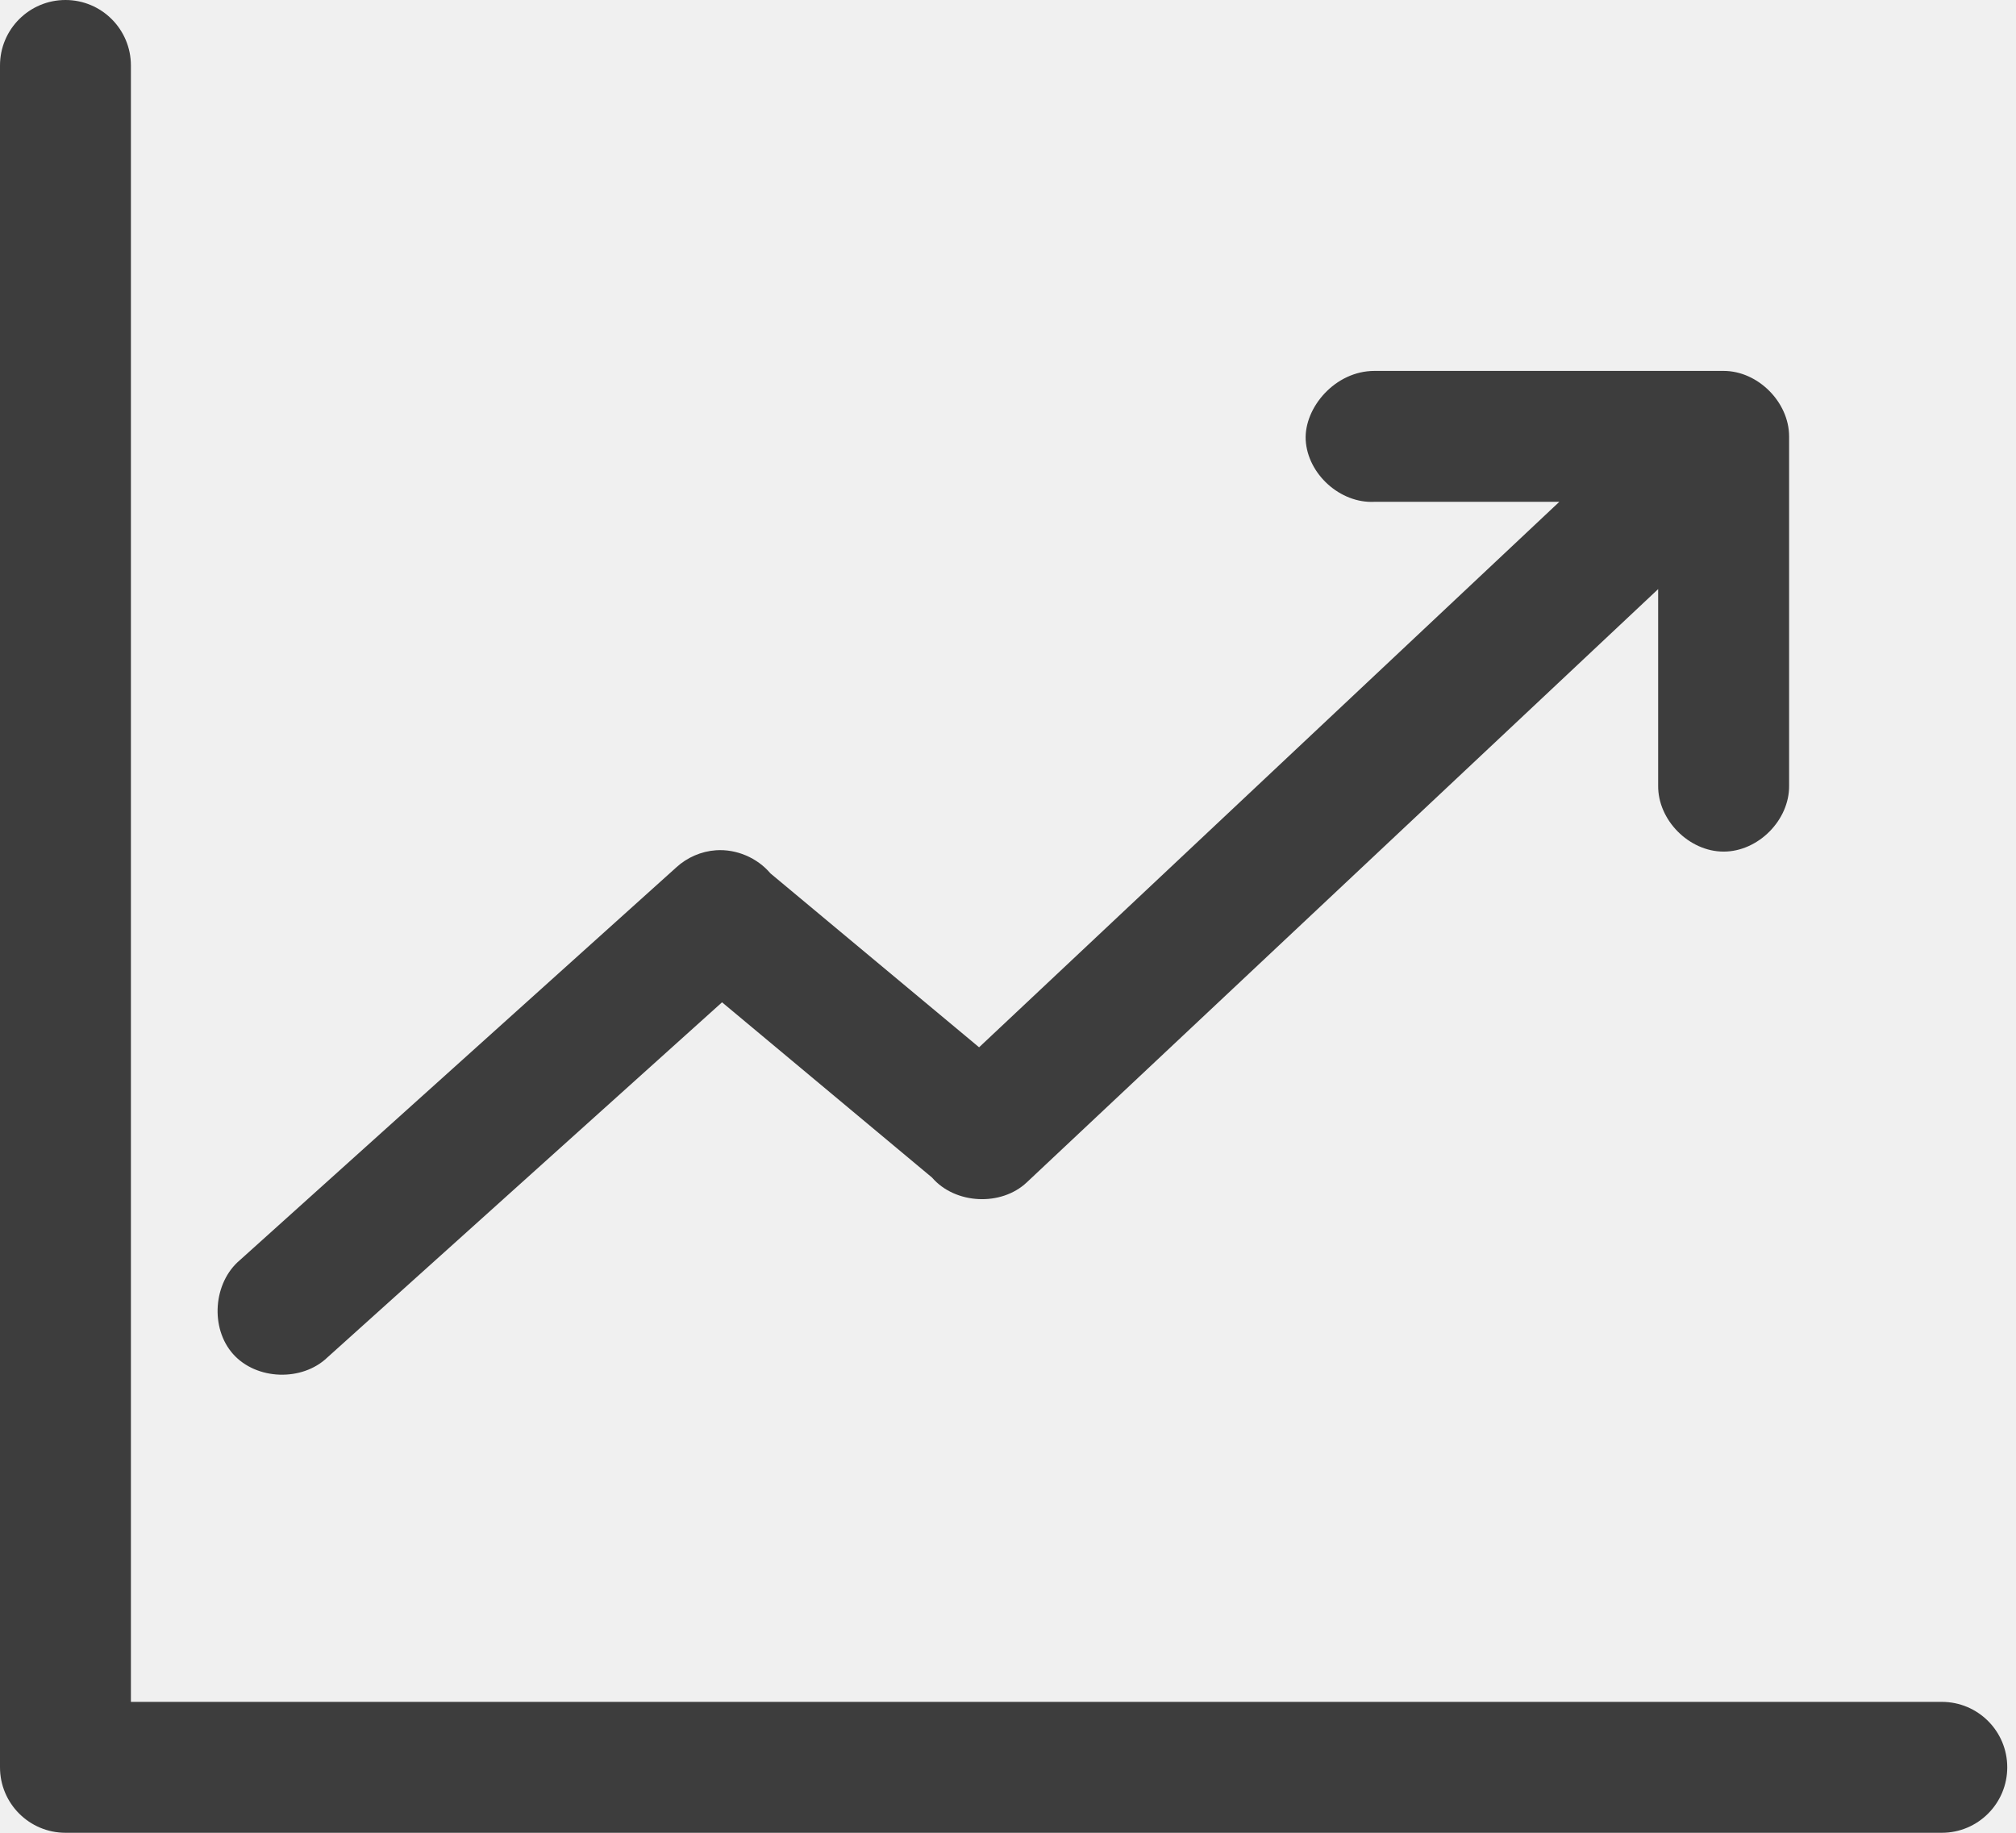
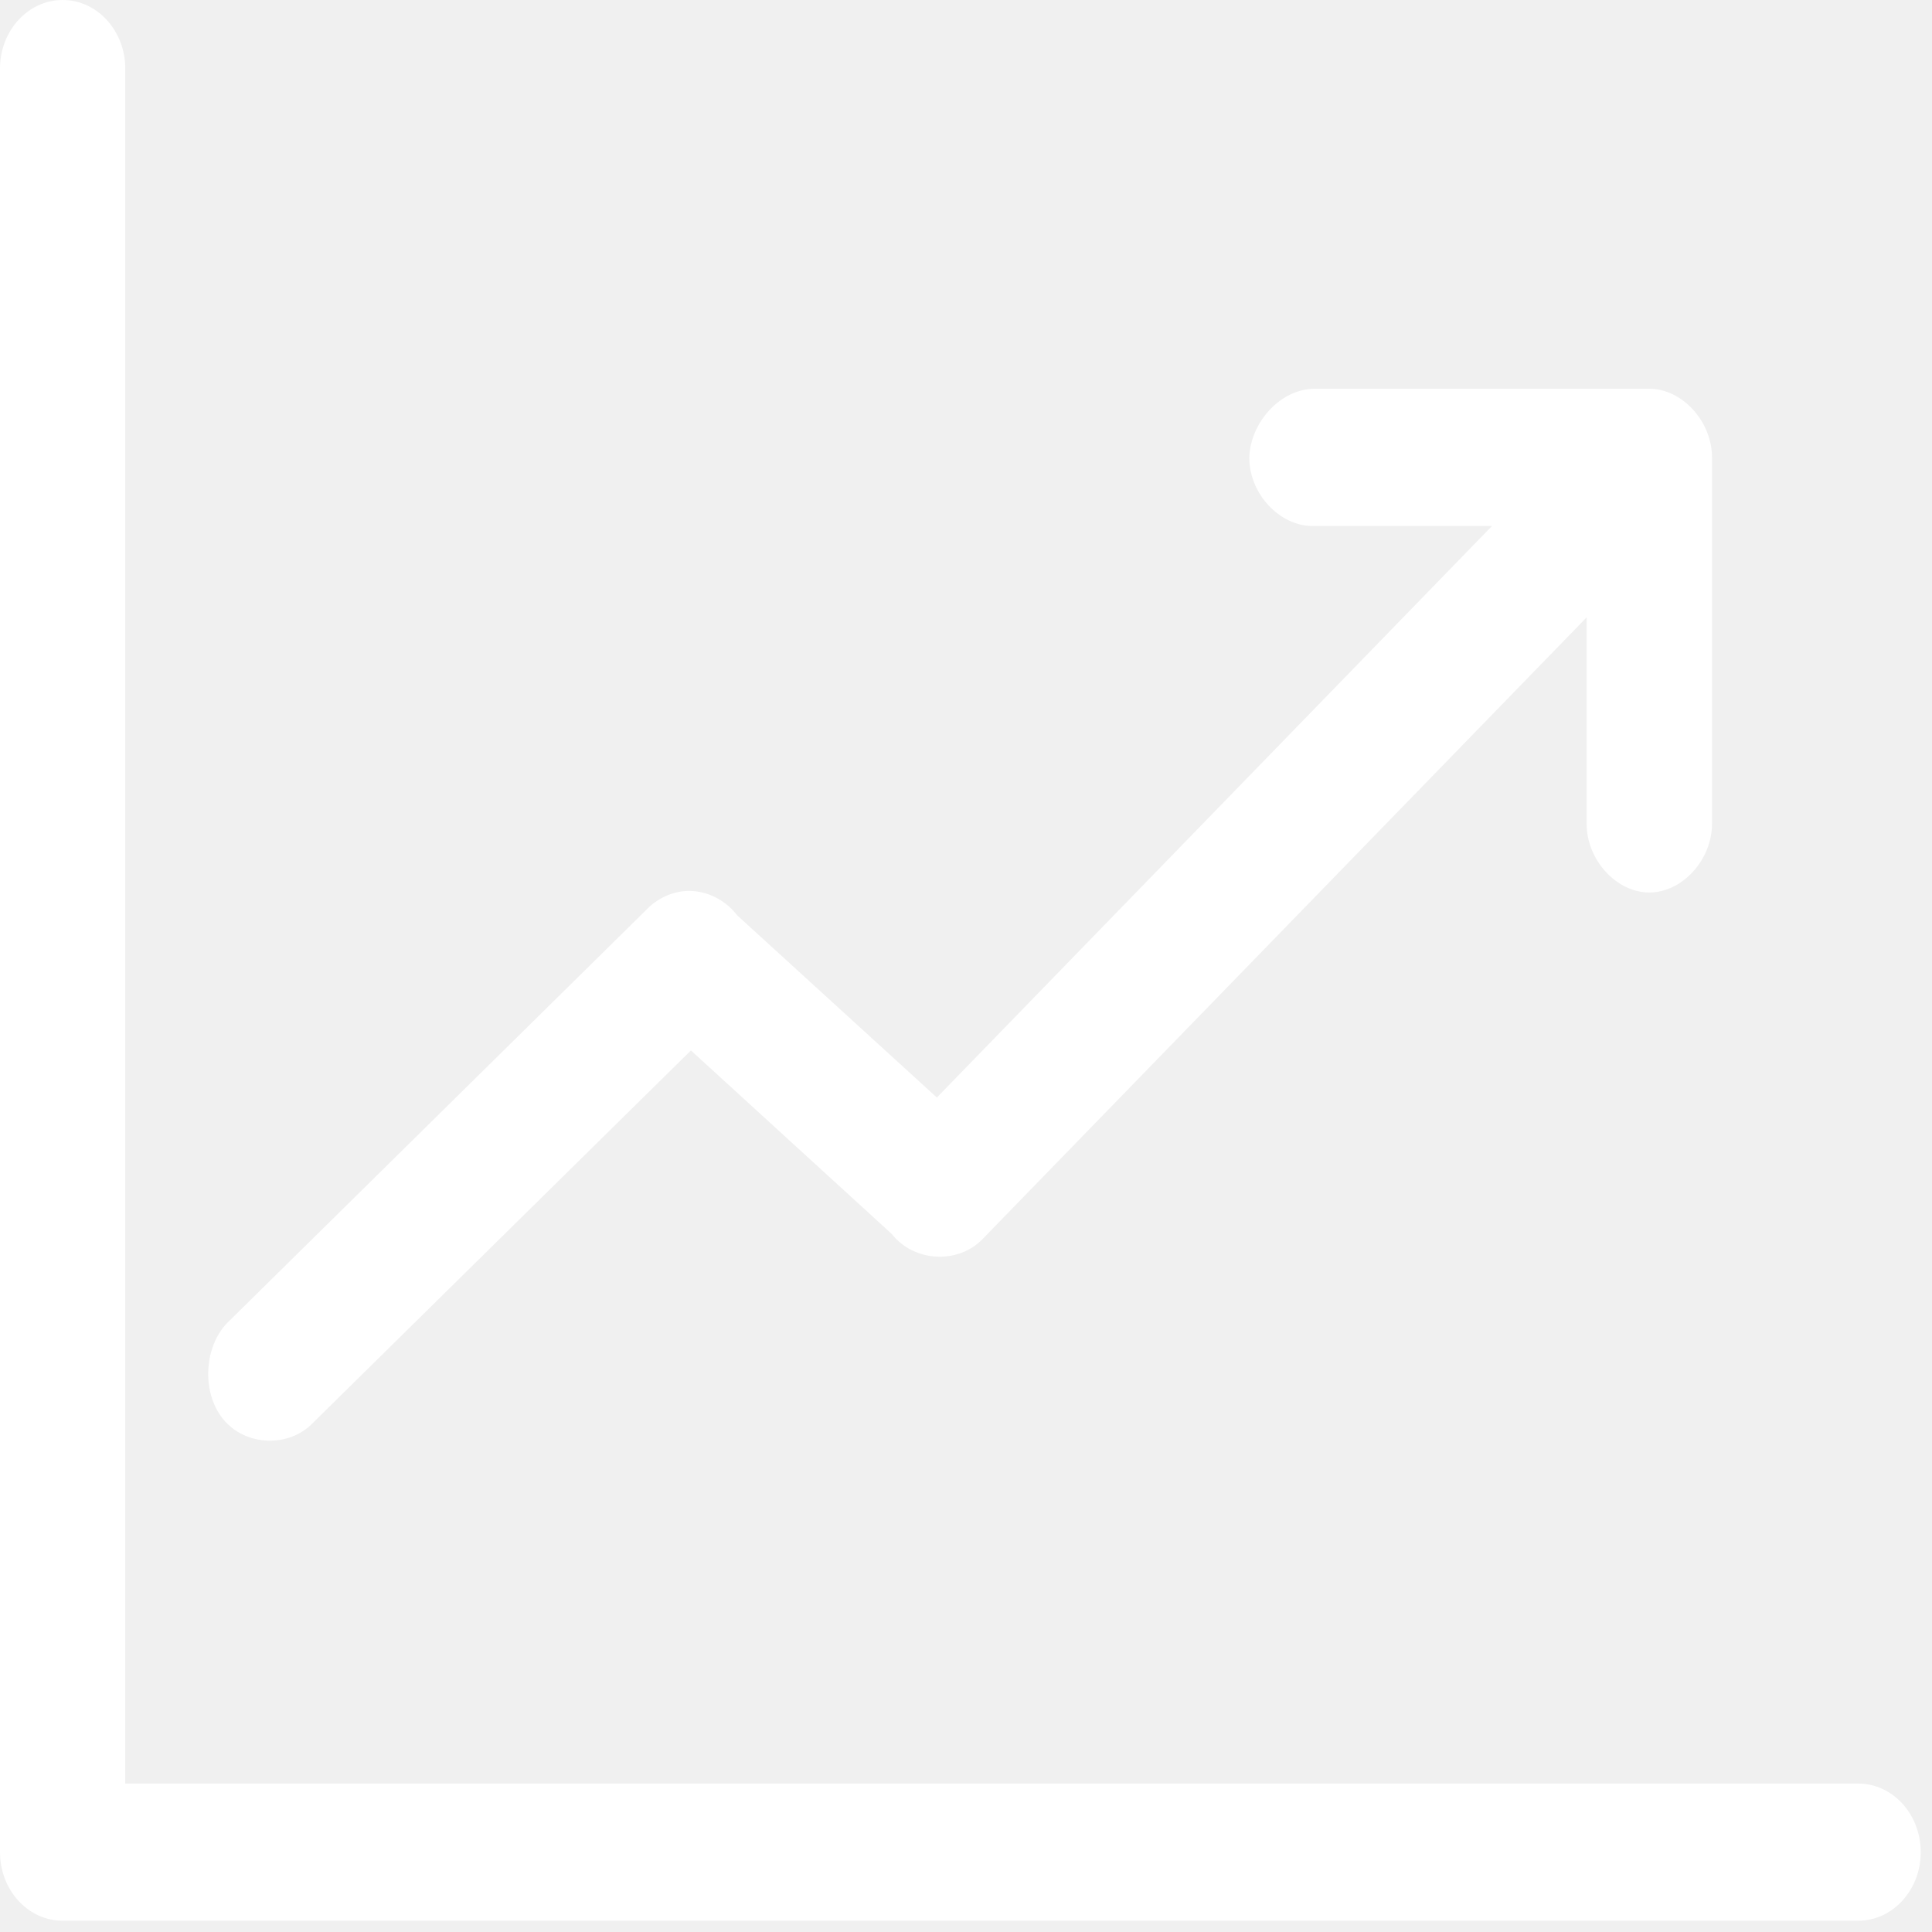
- <svg xmlns="http://www.w3.org/2000/svg" width="44" height="40" viewBox="0 0 44 40" fill="none">
-   <path d="M1.429 0C0.64 0 0 0.64 0 1.429V38.571C0 39.36 0.64 40 1.429 40H42.381C43.17 40 43.809 39.36 43.809 38.571C43.809 37.782 43.17 37.143 42.381 37.143H2.857V1.429C2.857 0.64 2.218 0 1.429 0V0ZM30 8.095C29.138 8.094 28.465 8.896 28.497 9.598C28.536 10.346 29.252 10.992 30 10.952H34.033L21.369 22.857L16.816 19.062C16.527 18.72 16.071 18.526 15.625 18.557C15.307 18.579 14.997 18.713 14.762 18.929L5.238 27.5C4.653 27.991 4.58 28.985 5.089 29.554C5.598 30.122 6.591 30.155 7.143 29.628L15.759 21.875L20.342 25.7C20.846 26.284 21.85 26.334 22.411 25.804L36.19 12.857V17.143C36.18 17.898 36.864 18.586 37.619 18.586C38.374 18.586 39.058 17.898 39.048 17.143V9.524C39.047 8.776 38.367 8.095 37.619 8.095H30Z" fill="#3D3D3D" />
+ <svg xmlns="http://www.w3.org/2000/svg" width="24" height="24" viewBox="0 0 24 24" fill="none">
+   <path d="M0.778 0C0.348 0 0 0.382 0 0.852V23.008C0 23.479 0.348 23.86 0.778 23.86H23.082C23.512 23.86 23.86 23.479 23.86 23.008C23.86 22.537 23.512 22.156 23.082 22.156H1.556V0.852C1.556 0.382 1.208 0 0.778 0ZM16.339 4.829C15.869 4.828 15.503 5.307 15.52 5.725C15.542 6.172 15.931 6.556 16.339 6.533H18.535L11.638 13.634L9.158 11.371C9.001 11.166 8.753 11.051 8.51 11.069C8.336 11.083 8.168 11.162 8.04 11.291L2.853 16.404C2.534 16.696 2.494 17.289 2.772 17.629C3.049 17.968 3.59 17.988 3.89 17.673L8.583 13.049L11.079 15.33C11.354 15.678 11.9 15.708 12.206 15.392L19.71 7.669V10.226C19.705 10.676 20.077 11.087 20.488 11.087C20.9 11.087 21.272 10.676 21.267 10.226V5.681C21.267 5.235 20.896 4.829 20.488 4.829H16.339Z" fill="white" />
</svg>
